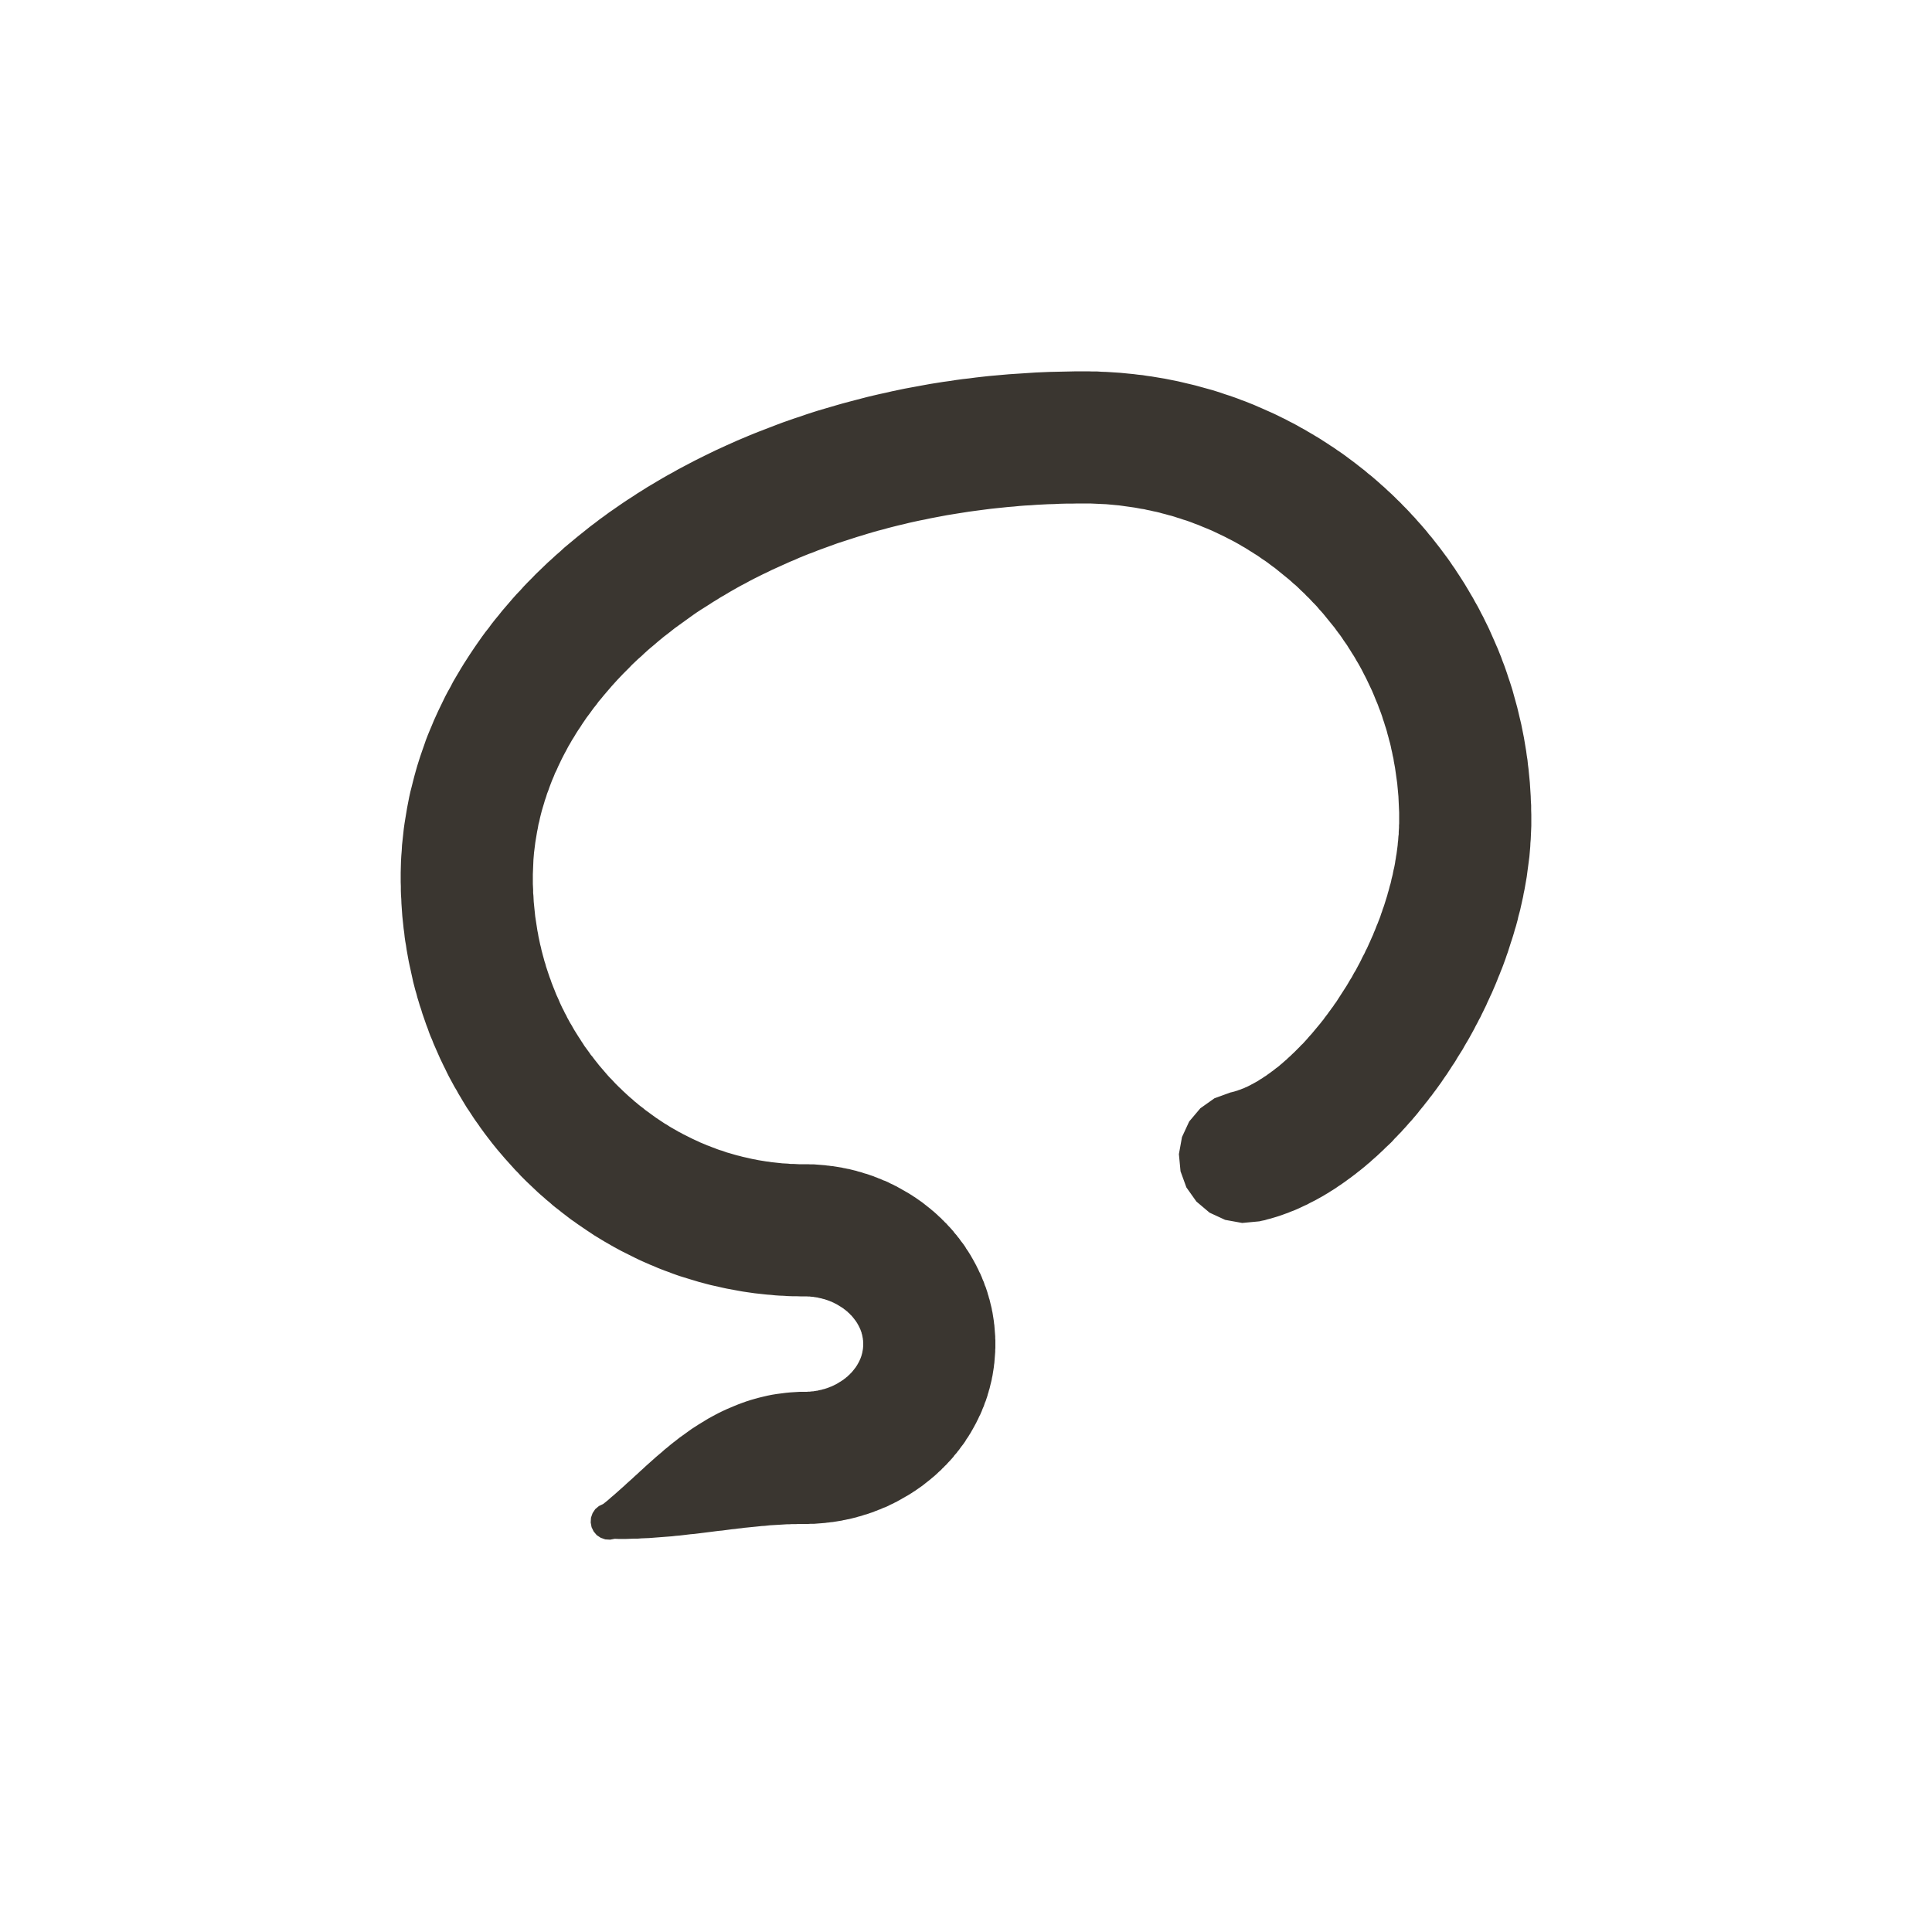
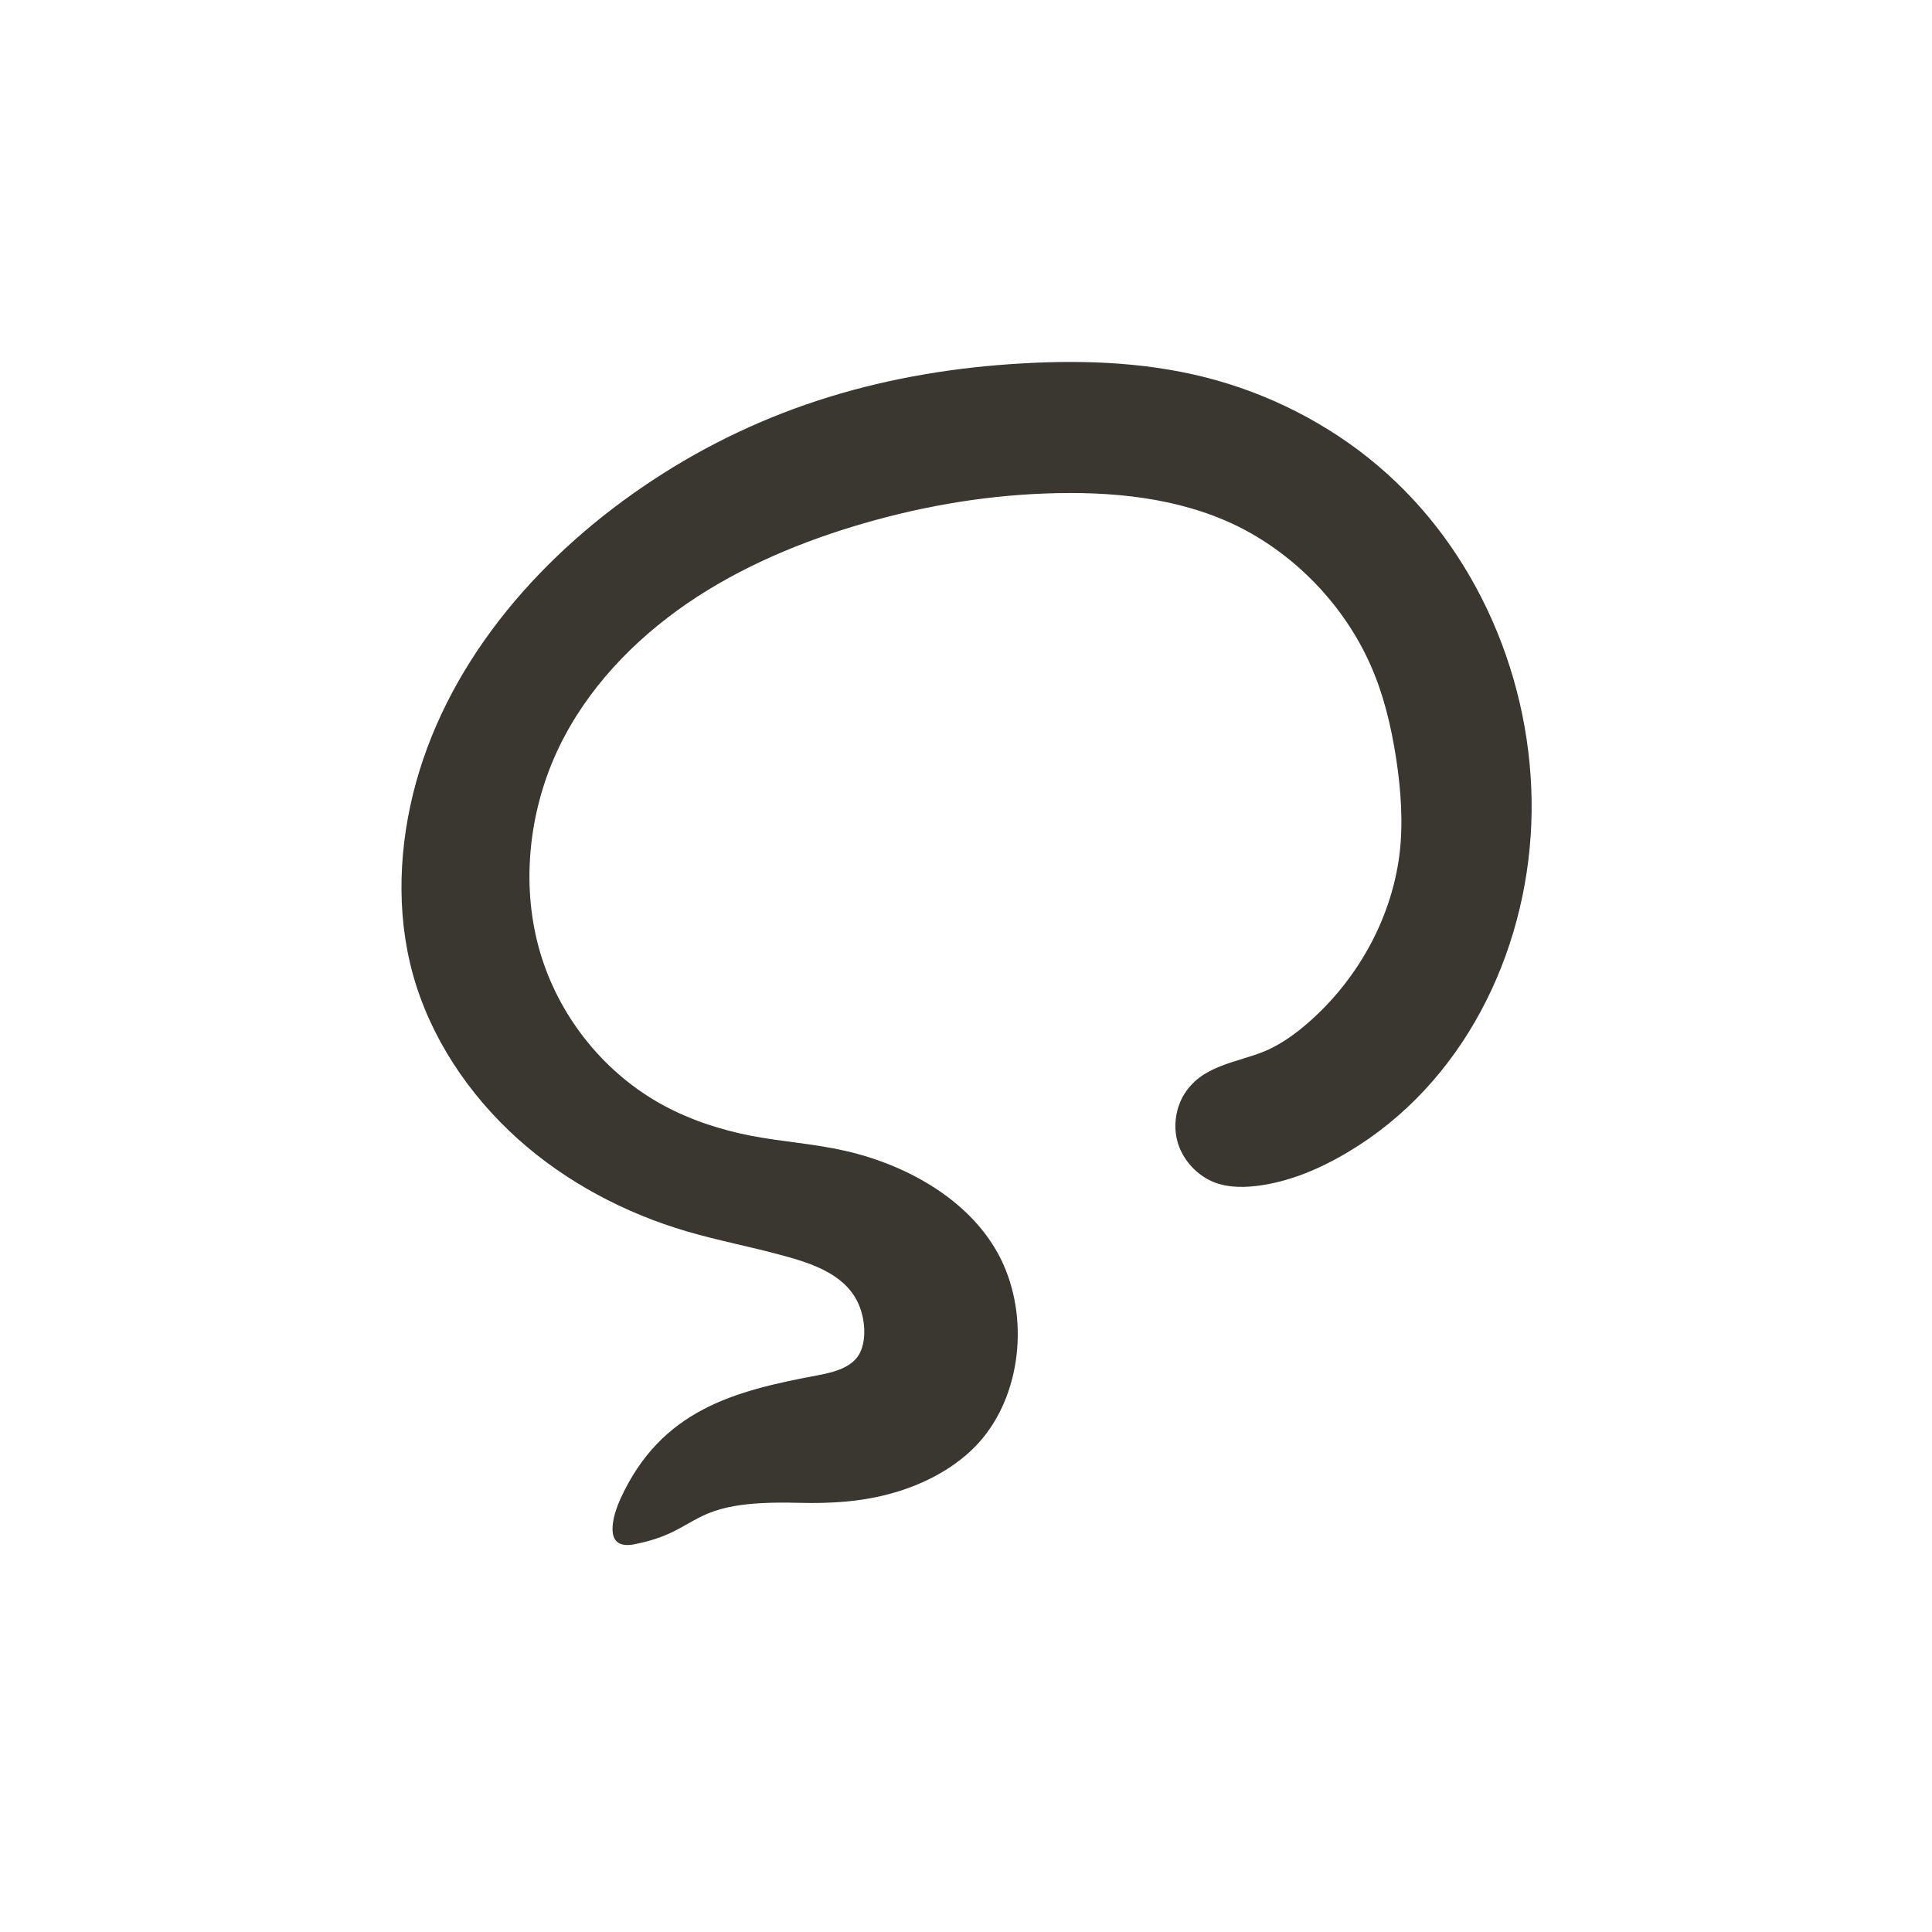
<svg xmlns="http://www.w3.org/2000/svg" width="52" height="52" viewBox="0 0 52 52">
  <g id="mark" transform="translate(6.24 6.24) scale(0.3952)">
-     <path id="s-body" d="M 26.08 89.01 L 26.33 89.02 L 26.59 89.02 L 26.85 89.02 L 27.12 89.01 L 27.38 89 L 27.64 89 L 27.9 88.98 L 28.16 88.97 L 28.42 88.96 L 28.68 88.94 L 28.94 88.92 L 29.2 88.9 L 29.46 88.88 L 29.72 88.86 L 29.98 88.84 L 30.23 88.81 L 30.48 88.79 L 30.74 88.76 L 30.99 88.73 L 31.24 88.7 L 31.48 88.68 L 31.73 88.65 L 31.97 88.62 L 32.21 88.59 L 32.45 88.56 L 32.69 88.53 L 32.92 88.5 L 33.16 88.47 L 33.39 88.45 L 33.61 88.42 L 33.84 88.39 L 34.06 88.36 L 34.28 88.34 L 34.49 88.31 L 34.7 88.29 L 34.91 88.26 L 35.12 88.24 L 35.32 88.22 L 35.52 88.2 L 35.72 88.18 L 35.91 88.16 L 36.1 88.14 L 36.29 88.13 L 36.47 88.11 L 36.65 88.09 L 36.83 88.08 L 37 88.07 L 37.17 88.06 L 37.34 88.05 L 37.5 88.04 L 37.66 88.03 L 37.82 88.02 L 37.98 88.02 L 38.13 88.01 L 38.28 88.01 L 38.43 88.01 L 38.57 88 L 38.72 88 L 38.86 88 L 39.04 88 L 39.13 88 L 39.26 88 L 39.39 87.99 L 39.52 87.99 L 39.65 87.99 L 39.77 87.98 L 39.9 87.97 L 40.03 87.96 L 40.16 87.95 L 40.28 87.94 L 40.41 87.93 L 40.54 87.91 L 40.66 87.9 L 40.79 87.88 L 40.92 87.87 L 41.04 87.85 L 41.17 87.83 L 41.29 87.81 L 41.41 87.79 L 41.54 87.77 L 41.66 87.74 L 41.78 87.72 L 41.91 87.69 L 42.03 87.67 L 42.15 87.64 L 42.27 87.61 L 42.39 87.58 L 42.52 87.55 L 42.64 87.51 L 42.76 87.48 L 42.87 87.45 L 42.99 87.41 L 43.11 87.37 L 43.23 87.34 L 43.35 87.3 L 43.46 87.26 L 43.58 87.22 L 43.7 87.18 L 43.81 87.13 L 43.93 87.09 L 44.04 87.04 L 44.16 87 L 44.27 86.95 L 44.38 86.9 L 44.5 86.86 L 44.61 86.81 L 44.72 86.76 L 44.83 86.7 L 44.94 86.65 L 45.05 86.6 L 45.16 86.54 L 45.27 86.49 L 45.37 86.43 L 45.48 86.37 L 45.59 86.31 L 45.69 86.25 L 45.8 86.19 L 45.9 86.13 L 46.01 86.07 L 46.11 86.01 L 46.22 85.94 L 46.32 85.88 L 46.42 85.81 L 46.52 85.75 L 46.62 85.68 L 46.72 85.61 L 46.82 85.54 L 46.92 85.47 L 47.02 85.4 L 47.11 85.33 L 47.21 85.25 L 47.3 85.18 L 47.4 85.1 L 47.49 85.03 L 47.59 84.95 L 47.68 84.87 L 47.77 84.8 L 47.86 84.72 L 47.95 84.64 L 48.04 84.56 L 48.13 84.47 L 48.22 84.39 L 48.31 84.31 L 48.39 84.22 L 48.48 84.14 L 48.56 84.05 L 48.65 83.97 L 48.73 83.88 L 48.81 83.79 L 48.9 83.7 L 48.98 83.61 L 49.06 83.52 L 49.14 83.43 L 49.21 83.33 L 49.29 83.24 L 49.37 83.15 L 49.44 83.05 L 49.52 82.96 L 49.59 82.86 L 49.66 82.76 L 49.74 82.66 L 49.81 82.57 L 49.88 82.47 L 49.95 82.37 L 50.01 82.26 L 50.08 82.16 L 50.15 82.06 L 50.21 81.96 L 50.28 81.85 L 50.34 81.75 L 50.4 81.64 L 50.46 81.54 L 50.52 81.43 L 50.58 81.32 L 50.64 81.21 L 50.7 81.1 L 50.75 80.99 L 50.81 80.88 L 50.86 80.77 L 50.91 80.66 L 50.97 80.55 L 51.02 80.43 L 51.07 80.32 L 51.11 80.21 L 51.16 80.09 L 51.21 79.98 L 51.25 79.86 L 51.29 79.74 L 51.34 79.63 L 51.38 79.51 L 51.42 79.39 L 51.46 79.27 L 51.49 79.15 L 51.53 79.03 L 51.56 78.91 L 51.6 78.79 L 51.63 78.67 L 51.66 78.54 L 51.69 78.42 L 51.72 78.3 L 51.75 78.17 L 51.77 78.05 L 51.8 77.92 L 51.82 77.8 L 51.84 77.67 L 51.86 77.55 L 51.88 77.42 L 51.9 77.29 L 51.91 77.17 L 51.93 77.04 L 51.94 76.91 L 51.95 76.78 L 51.96 76.66 L 51.97 76.53 L 51.98 76.4 L 51.99 76.27 L 51.99 76.14 L 52 76.01 L 52 75.88 L 52 75.75 L 52 75.62 L 52 75.49 L 51.99 75.36 L 51.99 75.23 L 51.98 75.1 L 51.97 74.97 L 51.96 74.84 L 51.95 74.72 L 51.94 74.59 L 51.93 74.46 L 51.91 74.33 L 51.9 74.21 L 51.88 74.08 L 51.86 73.95 L 51.84 73.83 L 51.82 73.7 L 51.8 73.58 L 51.77 73.45 L 51.75 73.33 L 51.72 73.2 L 51.69 73.08 L 51.66 72.96 L 51.63 72.83 L 51.6 72.71 L 51.56 72.59 L 51.53 72.47 L 51.49 72.35 L 51.46 72.23 L 51.42 72.11 L 51.38 71.99 L 51.34 71.87 L 51.29 71.76 L 51.25 71.64 L 51.21 71.52 L 51.16 71.41 L 51.11 71.29 L 51.07 71.18 L 51.02 71.07 L 50.97 70.95 L 50.91 70.84 L 50.86 70.73 L 50.81 70.62 L 50.75 70.51 L 50.7 70.4 L 50.64 70.29 L 50.58 70.18 L 50.52 70.07 L 50.46 69.96 L 50.4 69.86 L 50.34 69.75 L 50.28 69.65 L 50.21 69.54 L 50.15 69.44 L 50.08 69.34 L 50.01 69.24 L 49.95 69.13 L 49.88 69.03 L 49.81 68.93 L 49.74 68.84 L 49.66 68.74 L 49.59 68.64 L 49.52 68.54 L 49.44 68.45 L 49.37 68.35 L 49.29 68.26 L 49.21 68.17 L 49.14 68.07 L 49.06 67.98 L 48.98 67.89 L 48.9 67.8 L 48.81 67.71 L 48.73 67.62 L 48.65 67.53 L 48.56 67.45 L 48.48 67.36 L 48.39 67.28 L 48.31 67.19 L 48.22 67.11 L 48.13 67.03 L 48.04 66.94 L 47.95 66.86 L 47.86 66.78 L 47.77 66.7 L 47.68 66.63 L 47.59 66.55 L 47.49 66.47 L 47.4 66.4 L 47.3 66.32 L 47.21 66.25 L 47.11 66.17 L 47.02 66.1 L 46.92 66.03 L 46.82 65.96 L 46.72 65.89 L 46.62 65.82 L 46.52 65.75 L 46.42 65.69 L 46.32 65.62 L 46.22 65.56 L 46.11 65.49 L 46.01 65.43 L 45.9 65.37 L 45.8 65.31 L 45.69 65.25 L 45.59 65.19 L 45.48 65.13 L 45.37 65.07 L 45.27 65.01 L 45.16 64.96 L 45.05 64.9 L 44.94 64.85 L 44.83 64.8 L 44.72 64.74 L 44.61 64.69 L 44.5 64.64 L 44.38 64.6 L 44.27 64.55 L 44.16 64.5 L 44.04 64.46 L 43.93 64.41 L 43.81 64.37 L 43.7 64.32 L 43.58 64.28 L 43.46 64.24 L 43.35 64.2 L 43.23 64.16 L 43.11 64.13 L 42.99 64.09 L 42.87 64.05 L 42.76 64.02 L 42.64 63.99 L 42.52 63.95 L 42.39 63.92 L 42.27 63.89 L 42.15 63.86 L 42.03 63.83 L 41.91 63.81 L 41.78 63.78 L 41.66 63.76 L 41.54 63.73 L 41.41 63.71 L 41.29 63.69 L 41.17 63.67 L 41.04 63.65 L 40.92 63.63 L 40.79 63.62 L 40.66 63.6 L 40.54 63.59 L 40.41 63.57 L 40.28 63.56 L 40.16 63.55 L 40.03 63.54 L 39.9 63.53 L 39.77 63.52 L 39.65 63.51 L 39.52 63.51 L 39.39 63.51 L 39.26 63.5 L 39.13 63.5 L 39.02 63.5 L 38.81 63.5 L 38.62 63.5 L 38.43 63.49 L 38.24 63.48 L 38.05 63.48 L 37.87 63.46 L 37.68 63.45 L 37.49 63.44 L 37.31 63.42 L 37.12 63.4 L 36.94 63.38 L 36.75 63.36 L 36.57 63.33 L 36.39 63.31 L 36.21 63.28 L 36.02 63.25 L 35.84 63.22 L 35.66 63.18 L 35.48 63.15 L 35.3 63.11 L 35.13 63.07 L 34.95 63.03 L 34.77 62.99 L 34.59 62.94 L 34.42 62.9 L 34.24 62.85 L 34.07 62.8 L 33.9 62.75 L 33.72 62.7 L 33.55 62.64 L 33.38 62.58 L 33.21 62.53 L 33.04 62.47 L 32.87 62.4 L 32.7 62.34 L 32.53 62.27 L 32.36 62.21 L 32.2 62.14 L 32.03 62.07 L 31.86 62 L 31.7 61.92 L 31.54 61.85 L 31.37 61.77 L 31.21 61.69 L 31.05 61.61 L 30.89 61.53 L 30.73 61.45 L 30.57 61.36 L 30.41 61.28 L 30.26 61.19 L 30.1 61.1 L 29.94 61.01 L 29.79 60.92 L 29.64 60.82 L 29.48 60.73 L 29.33 60.63 L 29.18 60.53 L 29.03 60.43 L 28.88 60.33 L 28.73 60.22 L 28.59 60.12 L 28.44 60.01 L 28.29 59.9 L 28.15 59.8 L 28.01 59.68 L 27.86 59.57 L 27.72 59.46 L 27.58 59.34 L 27.44 59.23 L 27.31 59.11 L 27.17 58.99 L 27.03 58.87 L 26.9 58.75 L 26.76 58.62 L 26.63 58.5 L 26.5 58.37 L 26.37 58.25 L 26.24 58.12 L 26.11 57.99 L 25.99 57.86 L 25.86 57.72 L 25.73 57.59 L 25.61 57.46 L 25.49 57.32 L 25.37 57.18 L 25.25 57.04 L 25.13 56.9 L 25.01 56.76 L 24.9 56.62 L 24.78 56.47 L 24.67 56.33 L 24.56 56.18 L 24.44 56.04 L 24.34 55.89 L 24.23 55.74 L 24.12 55.59 L 24.01 55.44 L 23.91 55.28 L 23.81 55.13 L 23.71 54.97 L 23.61 54.82 L 23.51 54.66 L 23.41 54.5 L 23.31 54.34 L 23.22 54.18 L 23.13 54.02 L 23.03 53.86 L 22.94 53.69 L 22.85 53.53 L 22.77 53.36 L 22.68 53.2 L 22.6 53.03 L 22.51 52.86 L 22.43 52.69 L 22.35 52.52 L 22.28 52.35 L 22.2 52.17 L 22.12 52 L 22.05 51.83 L 21.98 51.65 L 21.91 51.48 L 21.84 51.3 L 21.77 51.12 L 21.71 50.94 L 21.64 50.76 L 21.58 50.58 L 21.52 50.4 L 21.46 50.22 L 21.4 50.04 L 21.35 49.85 L 21.29 49.67 L 21.24 49.48 L 21.19 49.3 L 21.14 49.11 L 21.09 48.92 L 21.05 48.73 L 21 48.54 L 20.96 48.35 L 20.92 48.16 L 20.88 47.97 L 20.85 47.78 L 20.81 47.59 L 20.78 47.39 L 20.75 47.2 L 20.72 47 L 20.69 46.81 L 20.66 46.61 L 20.64 46.41 L 20.62 46.22 L 20.6 46.02 L 20.58 45.82 L 20.56 45.62 L 20.55 45.42 L 20.54 45.22 L 20.52 45.02 L 20.52 44.81 L 20.51 44.61 L 20.5 44.41 L 20.5 44.2 L 20.5 44.01 L 20.5 43.75 L 20.51 43.51 L 20.52 43.26 L 20.53 43.02 L 20.54 42.77 L 20.56 42.53 L 20.58 42.29 L 20.61 42.05 L 20.64 41.81 L 20.67 41.57 L 20.71 41.33 L 20.75 41.09 L 20.79 40.85 L 20.84 40.61 L 20.88 40.37 L 20.94 40.14 L 20.99 39.9 L 21.05 39.66 L 21.11 39.43 L 21.18 39.19 L 21.25 38.96 L 21.32 38.72 L 21.4 38.49 L 21.47 38.26 L 21.56 38.03 L 21.64 37.8 L 21.73 37.56 L 21.82 37.33 L 21.92 37.1 L 22.01 36.87 L 22.12 36.65 L 22.22 36.42 L 22.33 36.19 L 22.44 35.96 L 22.55 35.74 L 22.67 35.51 L 22.79 35.29 L 22.91 35.06 L 23.04 34.84 L 23.17 34.61 L 23.31 34.39 L 23.44 34.17 L 23.58 33.95 L 23.73 33.73 L 23.87 33.51 L 24.02 33.29 L 24.17 33.07 L 24.33 32.86 L 24.49 32.64 L 24.65 32.42 L 24.82 32.21 L 24.98 31.99 L 25.16 31.78 L 25.33 31.57 L 25.51 31.36 L 25.69 31.15 L 25.87 30.94 L 26.06 30.73 L 26.25 30.52 L 26.44 30.32 L 26.64 30.11 L 26.84 29.91 L 27.04 29.71 L 27.24 29.5 L 27.45 29.3 L 27.66 29.1 L 27.88 28.91 L 28.09 28.71 L 28.31 28.51 L 28.53 28.32 L 28.76 28.13 L 28.99 27.93 L 29.22 27.74 L 29.45 27.55 L 29.69 27.37 L 29.93 27.18 L 30.17 26.99 L 30.42 26.81 L 30.67 26.63 L 30.92 26.45 L 31.17 26.27 L 31.42 26.09 L 31.68 25.91 L 31.94 25.74 L 32.21 25.57 L 32.48 25.4 L 32.74 25.23 L 33.02 25.06 L 33.29 24.89 L 33.57 24.73 L 33.85 24.56 L 34.13 24.4 L 34.41 24.24 L 34.7 24.08 L 34.99 23.93 L 35.28 23.77 L 35.57 23.62 L 35.87 23.47 L 36.17 23.32 L 36.47 23.18 L 36.77 23.03 L 37.08 22.89 L 37.39 22.75 L 37.7 22.61 L 38.01 22.47 L 38.33 22.34 L 38.64 22.2 L 38.96 22.07 L 39.28 21.94 L 39.61 21.82 L 39.93 21.69 L 40.26 21.57 L 40.59 21.45 L 40.92 21.33 L 41.25 21.21 L 41.59 21.1 L 41.93 20.99 L 42.27 20.88 L 42.61 20.77 L 42.95 20.67 L 43.3 20.56 L 43.64 20.46 L 43.99 20.36 L 44.34 20.27 L 44.7 20.17 L 45.05 20.08 L 45.41 19.99 L 45.76 19.91 L 46.12 19.82 L 46.48 19.74 L 46.85 19.66 L 47.21 19.59 L 47.58 19.51 L 47.95 19.44 L 48.32 19.37 L 48.69 19.3 L 49.06 19.24 L 49.43 19.18 L 49.81 19.12 L 50.19 19.06 L 50.56 19.01 L 50.94 18.96 L 51.32 18.91 L 51.71 18.86 L 52.09 18.82 L 52.48 18.78 L 52.86 18.74 L 53.25 18.71 L 53.64 18.67 L 54.03 18.64 L 54.42 18.62 L 54.82 18.59 L 55.21 18.57 L 55.6 18.55 L 56 18.54 L 56.4 18.52 L 56.8 18.51 L 57.2 18.51 L 57.6 18.5 L 58 18.5 L 58.22 18.5 L 58.45 18.5 L 58.67 18.51 L 58.89 18.52 L 59.11 18.53 L 59.33 18.54 L 59.55 18.55 L 59.77 18.57 L 59.99 18.59 L 60.2 18.61 L 60.42 18.63 L 60.64 18.66 L 60.85 18.69 L 61.07 18.72 L 61.28 18.75 L 61.49 18.78 L 61.71 18.82 L 61.92 18.86 L 62.13 18.89 L 62.34 18.94 L 62.55 18.98 L 62.76 19.03 L 62.96 19.07 L 63.17 19.12 L 63.38 19.18 L 63.58 19.23 L 63.79 19.29 L 63.99 19.34 L 64.19 19.4 L 64.4 19.47 L 64.6 19.53 L 64.8 19.6 L 65 19.66 L 65.2 19.73 L 65.39 19.8 L 65.59 19.88 L 65.79 19.95 L 65.98 20.03 L 66.17 20.11 L 66.37 20.19 L 66.56 20.27 L 66.75 20.35 L 66.94 20.44 L 67.13 20.53 L 67.32 20.62 L 67.51 20.71 L 67.69 20.8 L 67.88 20.9 L 68.06 20.99 L 68.25 21.09 L 68.43 21.19 L 68.61 21.29 L 68.79 21.4 L 68.97 21.5 L 69.15 21.61 L 69.32 21.72 L 69.5 21.83 L 69.67 21.94 L 69.85 22.05 L 70.02 22.17 L 70.19 22.29 L 70.36 22.4 L 70.53 22.52 L 70.7 22.65 L 70.86 22.77 L 71.03 22.89 L 71.19 23.02 L 71.35 23.15 L 71.51 23.28 L 71.67 23.41 L 71.83 23.54 L 71.99 23.67 L 72.15 23.81 L 72.3 23.95 L 72.46 24.08 L 72.61 24.22 L 72.76 24.37 L 72.91 24.51 L 73.06 24.65 L 73.2 24.8 L 73.35 24.94 L 73.49 25.09 L 73.63 25.24 L 73.78 25.39 L 73.92 25.54 L 74.05 25.7 L 74.19 25.85 L 74.33 26.01 L 74.46 26.17 L 74.59 26.33 L 74.72 26.49 L 74.85 26.65 L 74.98 26.81 L 75.11 26.97 L 75.23 27.14 L 75.35 27.3 L 75.48 27.47 L 75.6 27.64 L 75.71 27.81 L 75.83 27.98 L 75.95 28.15 L 76.06 28.33 L 76.17 28.5 L 76.28 28.68 L 76.39 28.85 L 76.5 29.03 L 76.6 29.21 L 76.71 29.39 L 76.81 29.57 L 76.91 29.75 L 77.01 29.94 L 77.1 30.12 L 77.2 30.31 L 77.29 30.49 L 77.38 30.68 L 77.47 30.87 L 77.56 31.06 L 77.65 31.25 L 77.73 31.44 L 77.81 31.63 L 77.89 31.83 L 77.97 32.02 L 78.05 32.21 L 78.12 32.41 L 78.2 32.61 L 78.27 32.8 L 78.34 33 L 78.4 33.2 L 78.47 33.4 L 78.53 33.6 L 78.6 33.81 L 78.66 34.01 L 78.71 34.21 L 78.77 34.42 L 78.82 34.62 L 78.88 34.83 L 78.93 35.04 L 78.97 35.24 L 79.02 35.45 L 79.06 35.66 L 79.11 35.87 L 79.14 36.08 L 79.18 36.29 L 79.22 36.51 L 79.25 36.72 L 79.28 36.93 L 79.31 37.15 L 79.34 37.36 L 79.37 37.58 L 79.39 37.8 L 79.41 38.01 L 79.43 38.23 L 79.45 38.45 L 79.46 38.67 L 79.47 38.89 L 79.48 39.11 L 79.49 39.33 L 79.5 39.55 L 79.5 39.78 L 79.5 40 L 79.5 40.14 L 79.5 40.29 L 79.49 40.43 L 79.49 40.58 L 79.48 40.72 L 79.47 40.87 L 79.47 41.02 L 79.45 41.17 L 79.44 41.31 L 79.43 41.46 L 79.41 41.61 L 79.4 41.76 L 79.38 41.92 L 79.36 42.07 L 79.34 42.22 L 79.32 42.37 L 79.29 42.53 L 79.27 42.68 L 79.24 42.84 L 79.22 42.99 L 79.19 43.15 L 79.16 43.3 L 79.12 43.46 L 79.09 43.61 L 79.06 43.77 L 79.02 43.93 L 78.98 44.08 L 78.95 44.24 L 78.91 44.4 L 78.86 44.56 L 78.82 44.72 L 78.78 44.87 L 78.73 45.03 L 78.69 45.19 L 78.64 45.35 L 78.59 45.51 L 78.54 45.67 L 78.49 45.83 L 78.44 45.98 L 78.38 46.14 L 78.33 46.3 L 78.27 46.46 L 78.22 46.62 L 78.16 46.78 L 78.1 46.93 L 78.04 47.09 L 77.97 47.25 L 77.91 47.41 L 77.85 47.56 L 77.78 47.72 L 77.72 47.88 L 77.65 48.03 L 77.58 48.19 L 77.51 48.35 L 77.44 48.5 L 77.37 48.66 L 77.3 48.81 L 77.22 48.96 L 77.15 49.12 L 77.07 49.27 L 76.99 49.42 L 76.92 49.57 L 76.84 49.73 L 76.76 49.88 L 76.68 50.03 L 76.6 50.18 L 76.52 50.33 L 76.43 50.47 L 76.35 50.62 L 76.27 50.77 L 76.18 50.91 L 76.09 51.06 L 76.01 51.2 L 75.92 51.35 L 75.83 51.49 L 75.74 51.63 L 75.65 51.77 L 75.56 51.91 L 75.47 52.05 L 75.38 52.19 L 75.29 52.33 L 75.2 52.47 L 75.1 52.6 L 75.01 52.74 L 74.91 52.87 L 74.82 53 L 74.72 53.13 L 74.63 53.26 L 74.53 53.39 L 74.43 53.52 L 74.34 53.65 L 74.24 53.77 L 74.14 53.9 L 74.04 54.02 L 73.94 54.14 L 73.84 54.26 L 73.74 54.38 L 73.64 54.5 L 73.54 54.62 L 73.44 54.73 L 73.34 54.84 L 73.24 54.96 L 73.14 55.07 L 73.04 55.18 L 72.94 55.29 L 72.83 55.39 L 72.73 55.5 L 72.63 55.6 L 72.53 55.7 L 72.43 55.8 L 72.33 55.9 L 72.22 56 L 72.12 56.1 L 72.02 56.19 L 71.92 56.28 L 71.82 56.38 L 71.72 56.46 L 71.62 56.55 L 71.52 56.64 L 71.42 56.72 L 71.32 56.81 L 71.22 56.89 L 71.12 56.96 L 71.02 57.04 L 70.92 57.12 L 70.82 57.19 L 70.73 57.26 L 70.63 57.33 L 70.53 57.4 L 70.44 57.47 L 70.34 57.53 L 70.25 57.59 L 70.15 57.66 L 70.06 57.71 L 69.97 57.77 L 69.88 57.83 L 69.79 57.88 L 69.7 57.93 L 69.61 57.98 L 69.52 58.03 L 69.44 58.07 L 69.35 58.12 L 69.27 58.16 L 69.19 58.2 L 69.11 58.24 L 69.03 58.27 L 68.95 58.31 L 68.87 58.34 L 68.79 58.37 L 68.72 58.4 L 68.64 58.43 L 68.57 58.45 L 68.5 58.48 L 68.43 58.5 L 68.37 58.52 L 68.3 58.54 L 68.24 58.56 L 68.18 58.57 L 68.12 58.59 L 68.02 58.61 L 66.92 59.01 L 65.96 59.69 L 65.2 60.59 L 64.71 61.65 L 64.5 62.81 L 64.61 63.98 L 65.01 65.08 L 65.69 66.04 L 66.59 66.8 L 67.65 67.29 L 68.81 67.5 L 69.98 67.39 L 70.15 67.35 L 70.35 67.31 L 70.55 67.25 L 70.75 67.2 L 70.95 67.14 L 71.15 67.08 L 71.34 67.02 L 71.54 66.95 L 71.73 66.88 L 71.93 66.81 L 72.12 66.73 L 72.31 66.66 L 72.5 66.58 L 72.68 66.5 L 72.87 66.41 L 73.06 66.32 L 73.24 66.24 L 73.42 66.14 L 73.6 66.05 L 73.78 65.96 L 73.96 65.86 L 74.14 65.76 L 74.32 65.66 L 74.5 65.55 L 74.67 65.45 L 74.84 65.34 L 75.02 65.23 L 75.19 65.12 L 75.36 65 L 75.53 64.89 L 75.7 64.77 L 75.87 64.65 L 76.03 64.53 L 76.2 64.41 L 76.37 64.28 L 76.53 64.16 L 76.69 64.03 L 76.86 63.9 L 77.02 63.77 L 77.18 63.64 L 77.34 63.5 L 77.5 63.37 L 77.65 63.23 L 77.81 63.09 L 77.97 62.95 L 78.12 62.81 L 78.28 62.66 L 78.43 62.52 L 78.58 62.37 L 78.73 62.23 L 78.89 62.08 L 79.04 61.93 L 79.18 61.77 L 79.33 61.62 L 79.48 61.46 L 79.63 61.31 L 79.77 61.15 L 79.92 60.99 L 80.06 60.83 L 80.2 60.67 L 80.35 60.51 L 80.49 60.34 L 80.63 60.18 L 80.77 60.01 L 80.9 59.84 L 81.04 59.67 L 81.18 59.5 L 81.31 59.33 L 81.45 59.16 L 81.58 58.98 L 81.72 58.81 L 81.85 58.63 L 81.98 58.46 L 82.11 58.28 L 82.24 58.1 L 82.37 57.92 L 82.49 57.74 L 82.62 57.55 L 82.75 57.37 L 82.87 57.18 L 82.99 57 L 83.11 56.81 L 83.24 56.62 L 83.36 56.43 L 83.47 56.24 L 83.59 56.05 L 83.71 55.86 L 83.83 55.67 L 83.94 55.47 L 84.05 55.28 L 84.17 55.08 L 84.28 54.89 L 84.39 54.69 L 84.5 54.49 L 84.61 54.29 L 84.71 54.09 L 84.82 53.89 L 84.92 53.69 L 85.03 53.49 L 85.13 53.28 L 85.23 53.08 L 85.33 52.87 L 85.43 52.67 L 85.52 52.46 L 85.62 52.25 L 85.71 52.05 L 85.81 51.84 L 85.9 51.63 L 85.99 51.42 L 86.08 51.21 L 86.17 50.99 L 86.25 50.78 L 86.34 50.57 L 86.42 50.36 L 86.51 50.14 L 86.59 49.93 L 86.67 49.71 L 86.75 49.49 L 86.82 49.28 L 86.9 49.06 L 86.97 48.84 L 87.04 48.62 L 87.11 48.4 L 87.18 48.19 L 87.25 47.97 L 87.32 47.74 L 87.38 47.52 L 87.45 47.3 L 87.51 47.08 L 87.57 46.86 L 87.62 46.63 L 87.68 46.41 L 87.74 46.19 L 87.79 45.96 L 87.84 45.74 L 87.89 45.51 L 87.94 45.29 L 87.98 45.06 L 88.03 44.83 L 88.07 44.61 L 88.11 44.38 L 88.15 44.15 L 88.19 43.92 L 88.22 43.69 L 88.25 43.46 L 88.28 43.24 L 88.31 43.01 L 88.34 42.78 L 88.37 42.55 L 88.39 42.32 L 88.41 42.09 L 88.43 41.85 L 88.44 41.62 L 88.46 41.39 L 88.47 41.16 L 88.48 40.93 L 88.49 40.7 L 88.5 40.46 L 88.5 40.23 L 88.5 40 L 88.5 39.69 L 88.49 39.37 L 88.49 39.06 L 88.47 38.75 L 88.46 38.43 L 88.44 38.12 L 88.42 37.81 L 88.4 37.5 L 88.37 37.19 L 88.34 36.89 L 88.31 36.58 L 88.27 36.27 L 88.24 35.97 L 88.19 35.66 L 88.15 35.36 L 88.1 35.06 L 88.05 34.76 L 88 34.46 L 87.94 34.16 L 87.88 33.86 L 87.82 33.56 L 87.75 33.26 L 87.68 32.97 L 87.61 32.67 L 87.54 32.38 L 87.46 32.09 L 87.38 31.8 L 87.3 31.51 L 87.22 31.22 L 87.13 30.93 L 87.04 30.65 L 86.94 30.36 L 86.85 30.08 L 86.75 29.79 L 86.65 29.51 L 86.54 29.23 L 86.44 28.95 L 86.33 28.68 L 86.22 28.4 L 86.1 28.13 L 85.98 27.85 L 85.86 27.58 L 85.74 27.31 L 85.62 27.04 L 85.49 26.77 L 85.36 26.51 L 85.23 26.24 L 85.09 25.98 L 84.96 25.72 L 84.82 25.46 L 84.67 25.2 L 84.53 24.94 L 84.38 24.69 L 84.23 24.43 L 84.08 24.18 L 83.93 23.93 L 83.77 23.68 L 83.61 23.43 L 83.45 23.19 L 83.29 22.94 L 83.12 22.7 L 82.96 22.46 L 82.79 22.22 L 82.61 21.98 L 82.44 21.75 L 82.26 21.51 L 82.08 21.28 L 81.9 21.05 L 81.72 20.82 L 81.53 20.6 L 81.35 20.37 L 81.16 20.15 L 80.97 19.93 L 80.77 19.71 L 80.58 19.49 L 80.38 19.28 L 80.18 19.06 L 79.98 18.85 L 79.77 18.64 L 79.57 18.43 L 79.36 18.23 L 79.15 18.02 L 78.94 17.82 L 78.72 17.62 L 78.51 17.42 L 78.29 17.23 L 78.07 17.03 L 77.85 16.84 L 77.63 16.65 L 77.4 16.47 L 77.18 16.28 L 76.95 16.1 L 76.72 15.92 L 76.49 15.74 L 76.25 15.56 L 76.02 15.39 L 75.78 15.21 L 75.54 15.04 L 75.3 14.88 L 75.06 14.71 L 74.81 14.55 L 74.57 14.39 L 74.32 14.23 L 74.07 14.07 L 73.82 13.92 L 73.57 13.77 L 73.31 13.62 L 73.06 13.47 L 72.8 13.33 L 72.54 13.18 L 72.28 13.04 L 72.02 12.91 L 71.76 12.77 L 71.49 12.64 L 71.23 12.51 L 70.96 12.38 L 70.69 12.26 L 70.42 12.14 L 70.15 12.02 L 69.87 11.9 L 69.6 11.78 L 69.32 11.67 L 69.05 11.56 L 68.77 11.46 L 68.49 11.35 L 68.21 11.25 L 67.92 11.15 L 67.64 11.06 L 67.35 10.96 L 67.07 10.87 L 66.78 10.78 L 66.49 10.7 L 66.2 10.62 L 65.91 10.54 L 65.62 10.46 L 65.33 10.39 L 65.03 10.32 L 64.74 10.25 L 64.44 10.18 L 64.14 10.12 L 63.84 10.06 L 63.54 10 L 63.24 9.95 L 62.94 9.9 L 62.64 9.85 L 62.34 9.81 L 62.03 9.76 L 61.73 9.73 L 61.42 9.69 L 61.11 9.66 L 60.81 9.63 L 60.5 9.6 L 60.19 9.58 L 59.88 9.56 L 59.57 9.54 L 59.25 9.53 L 58.94 9.51 L 58.63 9.51 L 58.31 9.5 L 58 9.5 L 57.53 9.5 L 57.07 9.51 L 56.6 9.52 L 56.14 9.53 L 55.68 9.54 L 55.21 9.56 L 54.75 9.58 L 54.29 9.61 L 53.84 9.64 L 53.38 9.67 L 52.92 9.7 L 52.47 9.74 L 52.02 9.78 L 51.57 9.82 L 51.11 9.87 L 50.67 9.92 L 50.22 9.98 L 49.77 10.03 L 49.33 10.09 L 48.88 10.16 L 48.44 10.22 L 48 10.29 L 47.56 10.36 L 47.12 10.44 L 46.69 10.52 L 46.25 10.6 L 45.82 10.68 L 45.39 10.77 L 44.96 10.86 L 44.53 10.96 L 44.11 11.05 L 43.68 11.15 L 43.26 11.25 L 42.84 11.36 L 42.42 11.47 L 42 11.58 L 41.59 11.69 L 41.17 11.81 L 40.76 11.93 L 40.35 12.05 L 39.94 12.17 L 39.53 12.3 L 39.13 12.43 L 38.73 12.57 L 38.33 12.7 L 37.93 12.84 L 37.53 12.98 L 37.13 13.13 L 36.74 13.28 L 36.35 13.43 L 35.96 13.58 L 35.58 13.73 L 35.19 13.89 L 34.81 14.05 L 34.43 14.21 L 34.05 14.38 L 33.67 14.55 L 33.3 14.72 L 32.93 14.89 L 32.56 15.07 L 32.19 15.25 L 31.83 15.43 L 31.47 15.61 L 31.11 15.8 L 30.75 15.99 L 30.39 16.18 L 30.04 16.38 L 29.69 16.57 L 29.34 16.77 L 29 16.97 L 28.65 17.18 L 28.31 17.38 L 27.98 17.59 L 27.64 17.8 L 27.31 18.02 L 26.98 18.23 L 26.65 18.45 L 26.33 18.67 L 26 18.9 L 25.68 19.12 L 25.37 19.35 L 25.05 19.58 L 24.74 19.82 L 24.43 20.05 L 24.13 20.29 L 23.83 20.53 L 23.53 20.77 L 23.23 21.02 L 22.94 21.26 L 22.64 21.51 L 22.36 21.77 L 22.07 22.02 L 21.79 22.28 L 21.51 22.53 L 21.23 22.8 L 20.96 23.06 L 20.69 23.32 L 20.43 23.59 L 20.16 23.86 L 19.9 24.13 L 19.65 24.41 L 19.39 24.68 L 19.14 24.96 L 18.9 25.24 L 18.65 25.53 L 18.41 25.81 L 18.18 26.1 L 17.94 26.39 L 17.71 26.68 L 17.49 26.98 L 17.26 27.27 L 17.04 27.57 L 16.83 27.87 L 16.62 28.17 L 16.41 28.48 L 16.21 28.78 L 16.01 29.09 L 15.81 29.4 L 15.62 29.71 L 15.43 30.03 L 15.24 30.35 L 15.06 30.66 L 14.89 30.99 L 14.71 31.31 L 14.54 31.63 L 14.38 31.96 L 14.22 32.29 L 14.06 32.62 L 13.91 32.95 L 13.76 33.28 L 13.62 33.62 L 13.48 33.95 L 13.34 34.29 L 13.21 34.63 L 13.09 34.98 L 12.97 35.32 L 12.85 35.67 L 12.74 36.01 L 12.63 36.36 L 12.53 36.71 L 12.43 37.07 L 12.34 37.42 L 12.25 37.78 L 12.16 38.13 L 12.08 38.49 L 12.01 38.85 L 11.94 39.21 L 11.88 39.57 L 11.82 39.93 L 11.76 40.3 L 11.71 40.66 L 11.67 41.03 L 11.63 41.4 L 11.59 41.77 L 11.57 42.14 L 11.54 42.51 L 11.52 42.88 L 11.51 43.25 L 11.5 43.63 L 11.5 43.99 L 11.5 44.29 L 11.51 44.58 L 11.51 44.87 L 11.52 45.16 L 11.54 45.45 L 11.55 45.74 L 11.57 46.03 L 11.59 46.32 L 11.61 46.6 L 11.64 46.89 L 11.67 47.17 L 11.7 47.46 L 11.74 47.74 L 11.77 48.03 L 11.81 48.31 L 11.86 48.59 L 11.9 48.87 L 11.95 49.15 L 12 49.43 L 12.05 49.7 L 12.11 49.98 L 12.17 50.25 L 12.23 50.53 L 12.29 50.8 L 12.35 51.08 L 12.42 51.35 L 12.49 51.62 L 12.57 51.89 L 12.64 52.16 L 12.72 52.42 L 12.8 52.69 L 12.89 52.95 L 12.97 53.22 L 13.06 53.48 L 13.15 53.74 L 13.24 54 L 13.34 54.26 L 13.43 54.52 L 13.53 54.78 L 13.64 55.03 L 13.74 55.29 L 13.85 55.54 L 13.96 55.79 L 14.07 56.04 L 14.18 56.29 L 14.3 56.54 L 14.42 56.79 L 14.54 57.03 L 14.66 57.28 L 14.78 57.52 L 14.91 57.76 L 15.04 58 L 15.17 58.24 L 15.31 58.47 L 15.44 58.71 L 15.58 58.94 L 15.72 59.18 L 15.86 59.41 L 16 59.64 L 16.15 59.86 L 16.3 60.09 L 16.45 60.32 L 16.6 60.54 L 16.76 60.76 L 16.91 60.98 L 17.07 61.2 L 17.23 61.42 L 17.39 61.63 L 17.56 61.85 L 17.72 62.06 L 17.89 62.27 L 18.06 62.48 L 18.23 62.68 L 18.41 62.89 L 18.58 63.09 L 18.76 63.29 L 18.94 63.49 L 19.12 63.69 L 19.3 63.89 L 19.49 64.08 L 19.67 64.28 L 19.86 64.47 L 20.05 64.66 L 20.24 64.84 L 20.44 65.03 L 20.63 65.21 L 20.83 65.4 L 21.03 65.58 L 21.23 65.75 L 21.43 65.93 L 21.64 66.1 L 21.84 66.28 L 22.05 66.45 L 22.26 66.61 L 22.47 66.78 L 22.68 66.94 L 22.9 67.11 L 23.11 67.27 L 23.33 67.42 L 23.55 67.58 L 23.77 67.73 L 23.99 67.88 L 24.21 68.03 L 24.44 68.18 L 24.66 68.33 L 24.89 68.47 L 25.12 68.61 L 25.35 68.75 L 25.58 68.88 L 25.82 69.02 L 26.05 69.15 L 26.29 69.28 L 26.53 69.41 L 26.77 69.53 L 27.01 69.65 L 27.25 69.77 L 27.49 69.89 L 27.74 70.01 L 27.98 70.12 L 28.23 70.23 L 28.48 70.34 L 28.73 70.44 L 28.98 70.55 L 29.23 70.65 L 29.49 70.75 L 29.74 70.84 L 30 70.94 L 30.25 71.03 L 30.51 71.12 L 30.77 71.2 L 31.03 71.28 L 31.29 71.36 L 31.56 71.44 L 31.82 71.52 L 32.09 71.59 L 32.35 71.66 L 32.62 71.73 L 32.89 71.79 L 33.16 71.85 L 33.42 71.91 L 33.7 71.97 L 33.97 72.02 L 34.24 72.07 L 34.51 72.12 L 34.79 72.17 L 35.06 72.21 L 35.34 72.25 L 35.62 72.29 L 35.9 72.32 L 36.17 72.35 L 36.45 72.38 L 36.73 72.4 L 37.01 72.43 L 37.3 72.45 L 37.58 72.46 L 37.86 72.48 L 38.15 72.49 L 38.43 72.49 L 38.71 72.5 L 38.98 72.5 L 39.05 72.5 L 39.09 72.5 L 39.14 72.5 L 39.18 72.5 L 39.23 72.51 L 39.28 72.51 L 39.32 72.51 L 39.37 72.51 L 39.41 72.52 L 39.45 72.52 L 39.5 72.53 L 39.54 72.53 L 39.59 72.53 L 39.63 72.54 L 39.67 72.55 L 39.72 72.55 L 39.76 72.56 L 39.8 72.57 L 39.85 72.57 L 39.89 72.58 L 39.93 72.59 L 39.97 72.6 L 40.01 72.61 L 40.06 72.62 L 40.1 72.63 L 40.14 72.63 L 40.18 72.65 L 40.22 72.66 L 40.26 72.67 L 40.3 72.68 L 40.34 72.69 L 40.38 72.7 L 40.42 72.71 L 40.46 72.73 L 40.5 72.74 L 40.54 72.75 L 40.58 72.77 L 40.61 72.78 L 40.65 72.79 L 40.69 72.81 L 40.73 72.82 L 40.76 72.84 L 40.8 72.85 L 40.84 72.87 L 40.88 72.88 L 40.91 72.9 L 40.95 72.92 L 40.98 72.93 L 41.02 72.95 L 41.05 72.97 L 41.09 72.99 L 41.12 73 L 41.16 73.02 L 41.19 73.04 L 41.23 73.06 L 41.26 73.08 L 41.29 73.1 L 41.33 73.12 L 41.36 73.14 L 41.39 73.16 L 41.42 73.18 L 41.46 73.2 L 41.49 73.22 L 41.52 73.24 L 41.55 73.26 L 41.58 73.28 L 41.61 73.3 L 41.64 73.32 L 41.67 73.34 L 41.7 73.37 L 41.73 73.39 L 41.76 73.41 L 41.79 73.43 L 41.82 73.46 L 41.84 73.48 L 41.87 73.5 L 41.9 73.52 L 41.93 73.55 L 41.95 73.57 L 41.98 73.6 L 42 73.62 L 42.03 73.64 L 42.06 73.67 L 42.08 73.69 L 42.1 73.72 L 42.13 73.74 L 42.15 73.77 L 42.18 73.79 L 42.2 73.81 L 42.22 73.84 L 42.25 73.87 L 42.27 73.89 L 42.29 73.92 L 42.31 73.94 L 42.33 73.97 L 42.35 73.99 L 42.37 74.02 L 42.39 74.04 L 42.41 74.07 L 42.43 74.1 L 42.45 74.12 L 42.47 74.15 L 42.49 74.17 L 42.51 74.2 L 42.52 74.23 L 42.54 74.25 L 42.56 74.28 L 42.58 74.31 L 42.59 74.33 L 42.61 74.36 L 42.62 74.39 L 42.64 74.41 L 42.65 74.44 L 42.67 74.47 L 42.68 74.49 L 42.7 74.52 L 42.71 74.55 L 42.72 74.57 L 42.74 74.6 L 42.75 74.63 L 42.76 74.65 L 42.77 74.68 L 42.79 74.71 L 42.8 74.74 L 42.81 74.76 L 42.82 74.79 L 42.83 74.82 L 42.84 74.84 L 42.85 74.87 L 42.86 74.9 L 42.87 74.93 L 42.88 74.95 L 42.89 74.98 L 42.89 75.01 L 42.9 75.04 L 42.91 75.06 L 42.92 75.09 L 42.92 75.12 L 42.93 75.15 L 42.94 75.17 L 42.94 75.2 L 42.95 75.23 L 42.95 75.26 L 42.96 75.29 L 42.96 75.31 L 42.97 75.34 L 42.97 75.37 L 42.98 75.4 L 42.98 75.43 L 42.98 75.46 L 42.99 75.48 L 42.99 75.51 L 42.99 75.54 L 42.99 75.57 L 43 75.6 L 43 75.63 L 43 75.66 L 43 75.69 L 43 75.72 L 43 75.75 L 43 75.78 L 43 75.81 L 43 75.84 L 43 75.87 L 43 75.9 L 42.99 75.93 L 42.99 75.96 L 42.99 75.99 L 42.99 76.02 L 42.98 76.04 L 42.98 76.07 L 42.98 76.1 L 42.97 76.13 L 42.97 76.16 L 42.96 76.19 L 42.96 76.21 L 42.95 76.24 L 42.95 76.27 L 42.94 76.3 L 42.94 76.33 L 42.93 76.35 L 42.92 76.38 L 42.92 76.41 L 42.91 76.44 L 42.9 76.46 L 42.89 76.49 L 42.89 76.52 L 42.88 76.55 L 42.87 76.57 L 42.86 76.6 L 42.85 76.63 L 42.84 76.66 L 42.83 76.68 L 42.82 76.71 L 42.81 76.74 L 42.8 76.76 L 42.79 76.79 L 42.77 76.82 L 42.76 76.85 L 42.75 76.87 L 42.74 76.9 L 42.72 76.93 L 42.71 76.95 L 42.7 76.98 L 42.68 77.01 L 42.67 77.03 L 42.65 77.06 L 42.64 77.09 L 42.62 77.11 L 42.61 77.14 L 42.59 77.17 L 42.58 77.19 L 42.56 77.22 L 42.54 77.25 L 42.52 77.27 L 42.51 77.3 L 42.49 77.33 L 42.47 77.35 L 42.45 77.38 L 42.43 77.4 L 42.41 77.43 L 42.39 77.46 L 42.37 77.48 L 42.35 77.51 L 42.33 77.53 L 42.31 77.56 L 42.29 77.58 L 42.27 77.61 L 42.25 77.63 L 42.22 77.66 L 42.2 77.69 L 42.18 77.71 L 42.15 77.73 L 42.13 77.76 L 42.1 77.78 L 42.08 77.81 L 42.06 77.83 L 42.03 77.86 L 42 77.88 L 41.98 77.9 L 41.95 77.93 L 41.93 77.95 L 41.9 77.98 L 41.87 78 L 41.84 78.02 L 41.82 78.04 L 41.79 78.07 L 41.76 78.09 L 41.73 78.11 L 41.7 78.13 L 41.67 78.16 L 41.64 78.18 L 41.61 78.2 L 41.58 78.22 L 41.55 78.24 L 41.52 78.26 L 41.49 78.28 L 41.46 78.3 L 41.42 78.32 L 41.39 78.34 L 41.36 78.36 L 41.33 78.38 L 41.29 78.4 L 41.26 78.42 L 41.23 78.44 L 41.19 78.46 L 41.16 78.48 L 41.12 78.5 L 41.09 78.51 L 41.05 78.53 L 41.02 78.55 L 40.98 78.57 L 40.95 78.58 L 40.91 78.6 L 40.88 78.62 L 40.84 78.63 L 40.8 78.65 L 40.76 78.66 L 40.73 78.68 L 40.69 78.69 L 40.65 78.71 L 40.61 78.72 L 40.58 78.73 L 40.54 78.75 L 40.5 78.76 L 40.46 78.77 L 40.42 78.79 L 40.38 78.8 L 40.34 78.81 L 40.3 78.82 L 40.26 78.83 L 40.22 78.84 L 40.18 78.85 L 40.14 78.87 L 40.1 78.87 L 40.06 78.88 L 40.01 78.89 L 39.97 78.9 L 39.93 78.91 L 39.89 78.92 L 39.85 78.93 L 39.8 78.93 L 39.76 78.94 L 39.72 78.95 L 39.67 78.95 L 39.63 78.96 L 39.59 78.97 L 39.54 78.97 L 39.5 78.97 L 39.45 78.98 L 39.41 78.98 L 39.37 78.99 L 39.32 78.99 L 39.28 78.99 L 39.23 78.99 L 39.18 79 L 39.14 79 L 39.09 79 L 39.05 79 L 38.96 79 L 38.68 79 L 38.35 79.02 L 38.03 79.04 L 37.72 79.07 L 37.41 79.11 L 37.1 79.15 L 36.79 79.2 L 36.49 79.26 L 36.19 79.33 L 35.9 79.4 L 35.61 79.48 L 35.33 79.56 L 35.05 79.65 L 34.77 79.75 L 34.5 79.85 L 34.23 79.96 L 33.97 80.07 L 33.71 80.18 L 33.45 80.3 L 33.2 80.42 L 32.95 80.55 L 32.71 80.68 L 32.47 80.81 L 32.24 80.95 L 32.01 81.09 L 31.78 81.23 L 31.55 81.38 L 31.33 81.52 L 31.12 81.67 L 30.9 81.83 L 30.69 81.98 L 30.48 82.13 L 30.28 82.29 L 30.07 82.45 L 29.87 82.61 L 29.68 82.77 L 29.48 82.93 L 29.29 83.1 L 29.1 83.26 L 28.91 83.42 L 28.72 83.59 L 28.54 83.75 L 28.35 83.92 L 28.17 84.08 L 27.99 84.25 L 27.81 84.41 L 27.63 84.58 L 27.45 84.74 L 27.27 84.91 L 27.09 85.07 L 26.91 85.23 L 26.74 85.39 L 26.56 85.55 L 26.38 85.71 L 26.2 85.87 L 26.02 86.03 L 25.84 86.18 L 25.66 86.34 L 25.48 86.49 L 25.29 86.64 L 25 86.78 L 24.75 86.99 L 24.57 87.26 L 24.46 87.57 L 24.44 87.9 L 24.5 88.22 L 24.64 88.51 L 24.85 88.76 L 25.12 88.94 L 25.43 89.05 L 25.76 89.07 Z" fill="#3A3630" fill-rule="nonzero" />
+     <path id="s-body" d="M 26.23 89.21 C 25.67 88.73 25.97 87.37 26.46 86.3 C 29.24 80.22 34.2 78.94 39.93 77.87 C 41.06 77.66 42.18 77.34 42.71 76.47 C 43.21 75.62 43.16 74.26 42.76 73.21 C 41.94 71.08 39.67 70.29 37.46 69.7 C 35.25 69.1 33.09 68.69 30.97 68.07 C 26.77 66.83 22.75 64.72 19.45 61.75 C 16.12 58.75 13.53 54.87 12.34 50.6 C 11.16 46.36 11.37 41.74 12.55 37.48 C 14.93 28.92 21.23 21.8 28.67 16.91 C 32.4 14.45 36.42 12.56 40.66 11.25 C 44.9 9.94 49.36 9.21 53.84 8.96 C 58.32 8.7 62.81 8.91 67.09 10.12 C 71.33 11.32 75.36 13.49 78.65 16.45 C 85.25 22.37 88.85 31.42 88.5 40.33 C 88.14 49.23 83.83 58 76.07 62.64 C 74.13 63.81 71.97 64.72 69.78 64.98 C 68.66 65.11 67.54 65.07 66.57 64.58 C 65.62 64.1 64.81 63.2 64.46 62.15 C 64.1 61.07 64.24 59.84 64.78 58.87 C 65.06 58.38 65.43 57.96 65.87 57.62 C 66.28 57.3 66.76 57.06 67.25 56.86 C 68.29 56.43 69.43 56.2 70.45 55.76 C 71.45 55.32 72.35 54.68 73.18 53.97 C 76.57 51.07 78.93 46.9 79.51 42.5 C 79.79 40.31 79.63 38.05 79.29 35.83 C 78.95 33.65 78.44 31.5 77.55 29.5 C 75.75 25.44 72.43 21.98 68.46 20.03 C 64.49 18.09 59.88 17.65 55.39 17.82 C 50.9 17.99 46.54 18.78 42.27 20.08 C 38.05 21.37 33.93 23.18 30.34 25.78 C 26.72 28.41 23.65 31.84 21.9 35.94 C 20.16 40.03 19.74 44.79 20.99 49.05 C 22.24 53.31 25.16 57.07 29.05 59.3 C 30.99 60.41 33.16 61.13 35.34 61.56 C 37.49 61.97 39.63 62.1 41.78 62.59 C 46.13 63.58 50.48 66.08 52.4 70.01 C 54.3 73.91 53.8 79.22 50.86 82.48 C 49.37 84.12 47.26 85.24 45.13 85.86 C 42.98 86.49 40.81 86.62 38.56 86.56 C 30.82 86.35 32.16 88.46 27.38 89.39 C 26.92 89.48 26.48 89.44 26.23 89.21 Z" fill="#3A3630" fill-rule="nonzero" />
  </g>
</svg>
